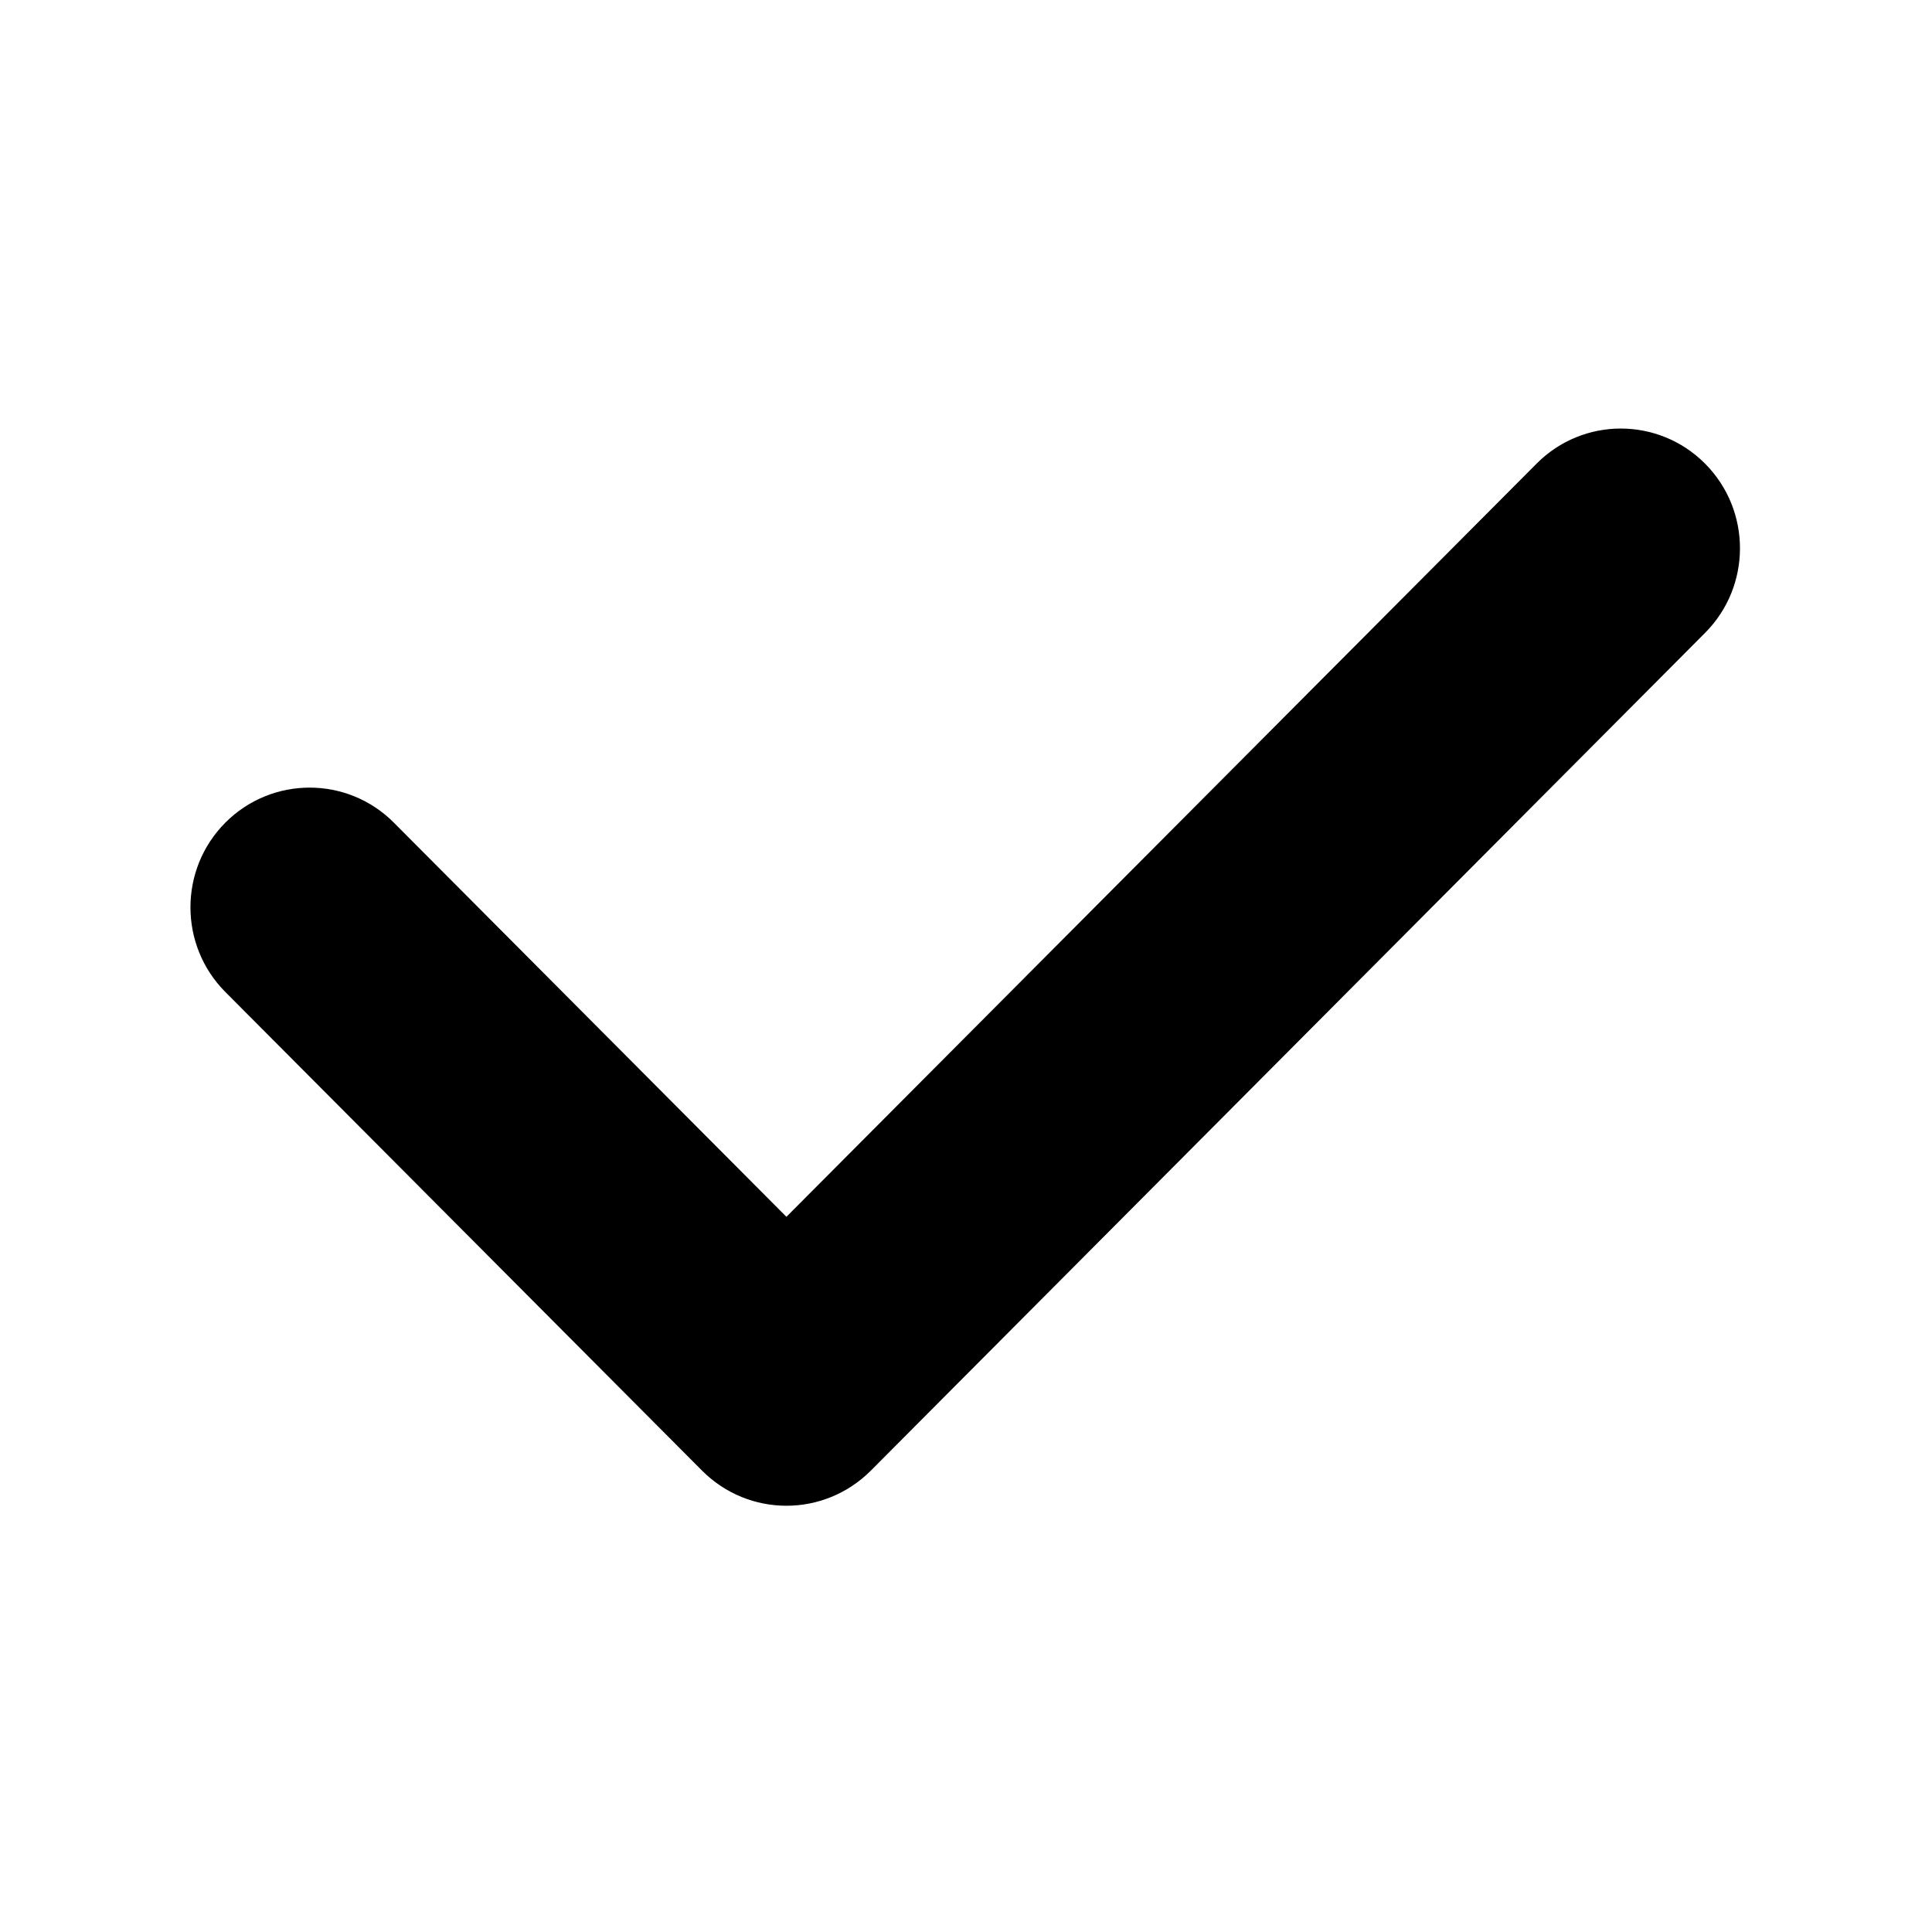
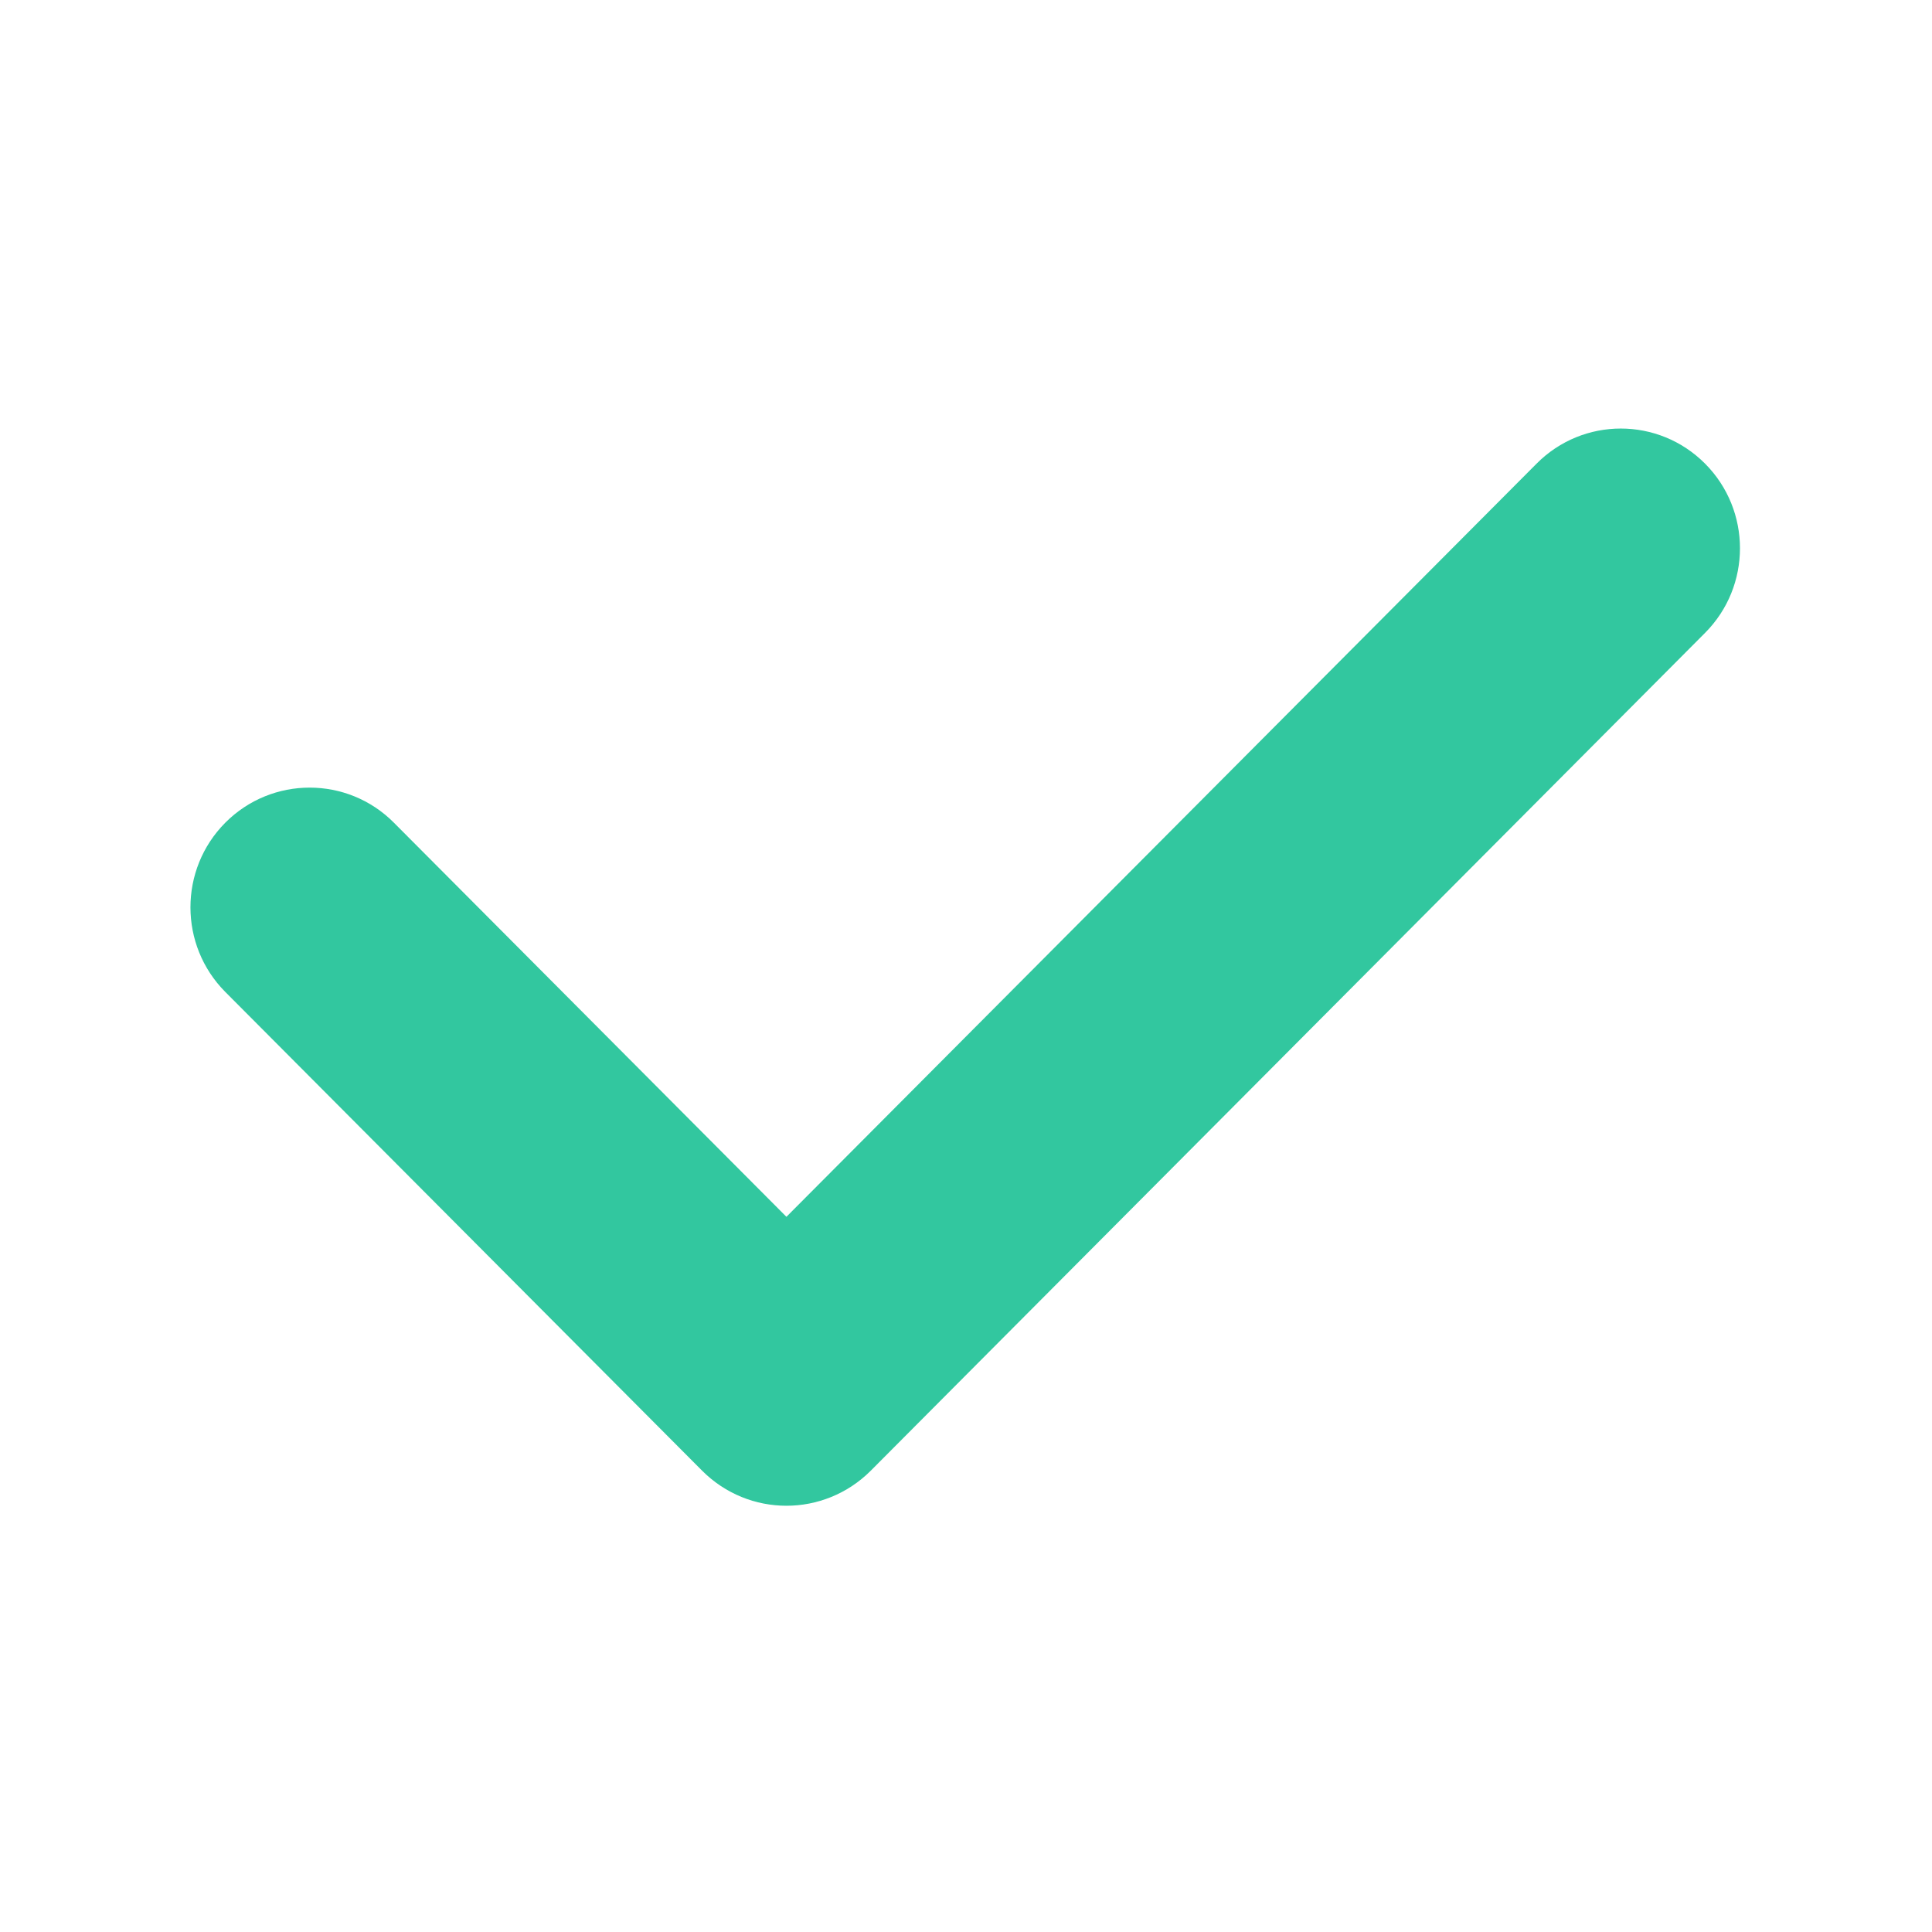
<svg xmlns="http://www.w3.org/2000/svg" version="1.1" id="Слой_1" x="0px" y="0px" viewBox="0 0 1024 1024" style="enable-background:new 0 0 1024 1024;" xml:space="preserve">
-   <path d="M416.83,798.08c-16.19,0-32.32-6.21-44.67-18.56L119.42,525.76c-24.64-24.77-24.64-64.96,0-89.73  c24.7-24.77,64.7-24.77,89.34,0l208.06,208.9L814.4,245.76c24.64-24.83,64.64-24.83,89.34,0c24.64,24.77,24.64,64.9,0,89.66  L461.5,779.52C449.15,791.87,432.96,798.08,416.83,798.08z" />
+   <path fill="#32c79f" d="M416.83,798.08c-16.19,0-32.32-6.21-44.67-18.56L119.42,525.76c-24.64-24.77-24.64-64.96,0-89.73  c24.7-24.77,64.7-24.77,89.34,0l208.06,208.9L814.4,245.76c24.64-24.83,64.64-24.83,89.34,0c24.64,24.77,24.64,64.9,0,89.66  L461.5,779.52C449.15,791.87,432.96,798.08,416.83,798.08z" />
</svg>
